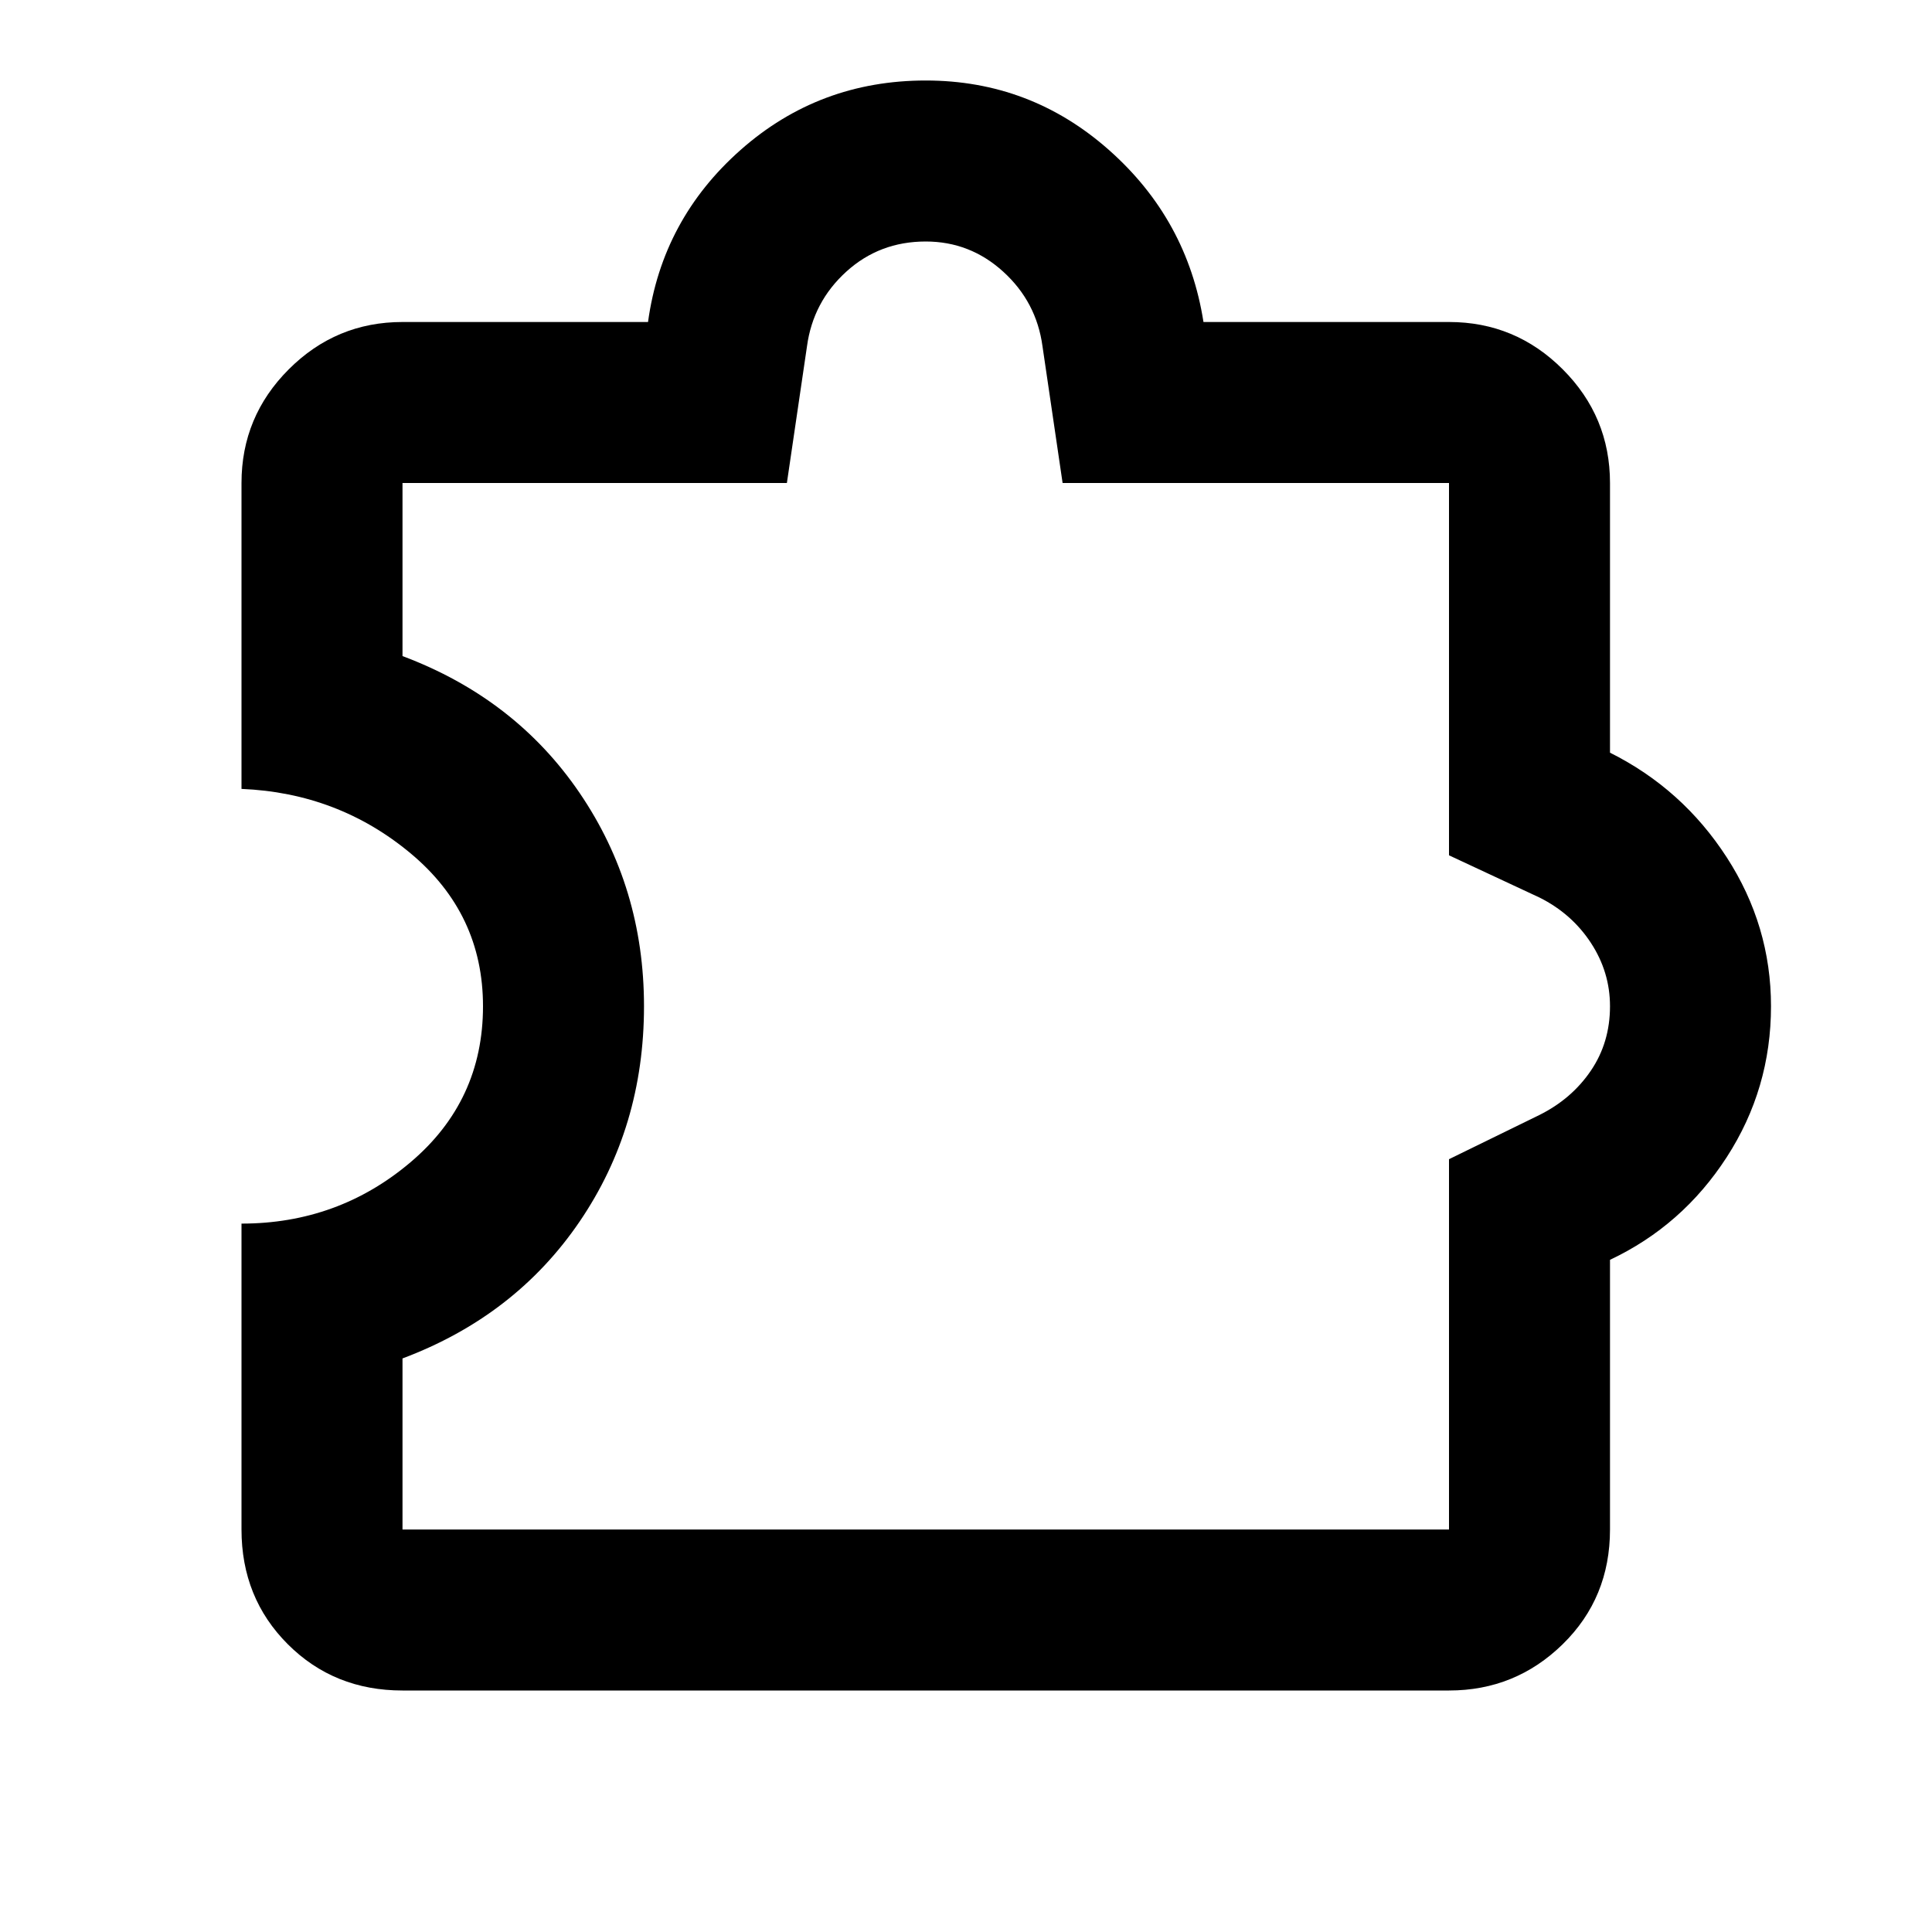
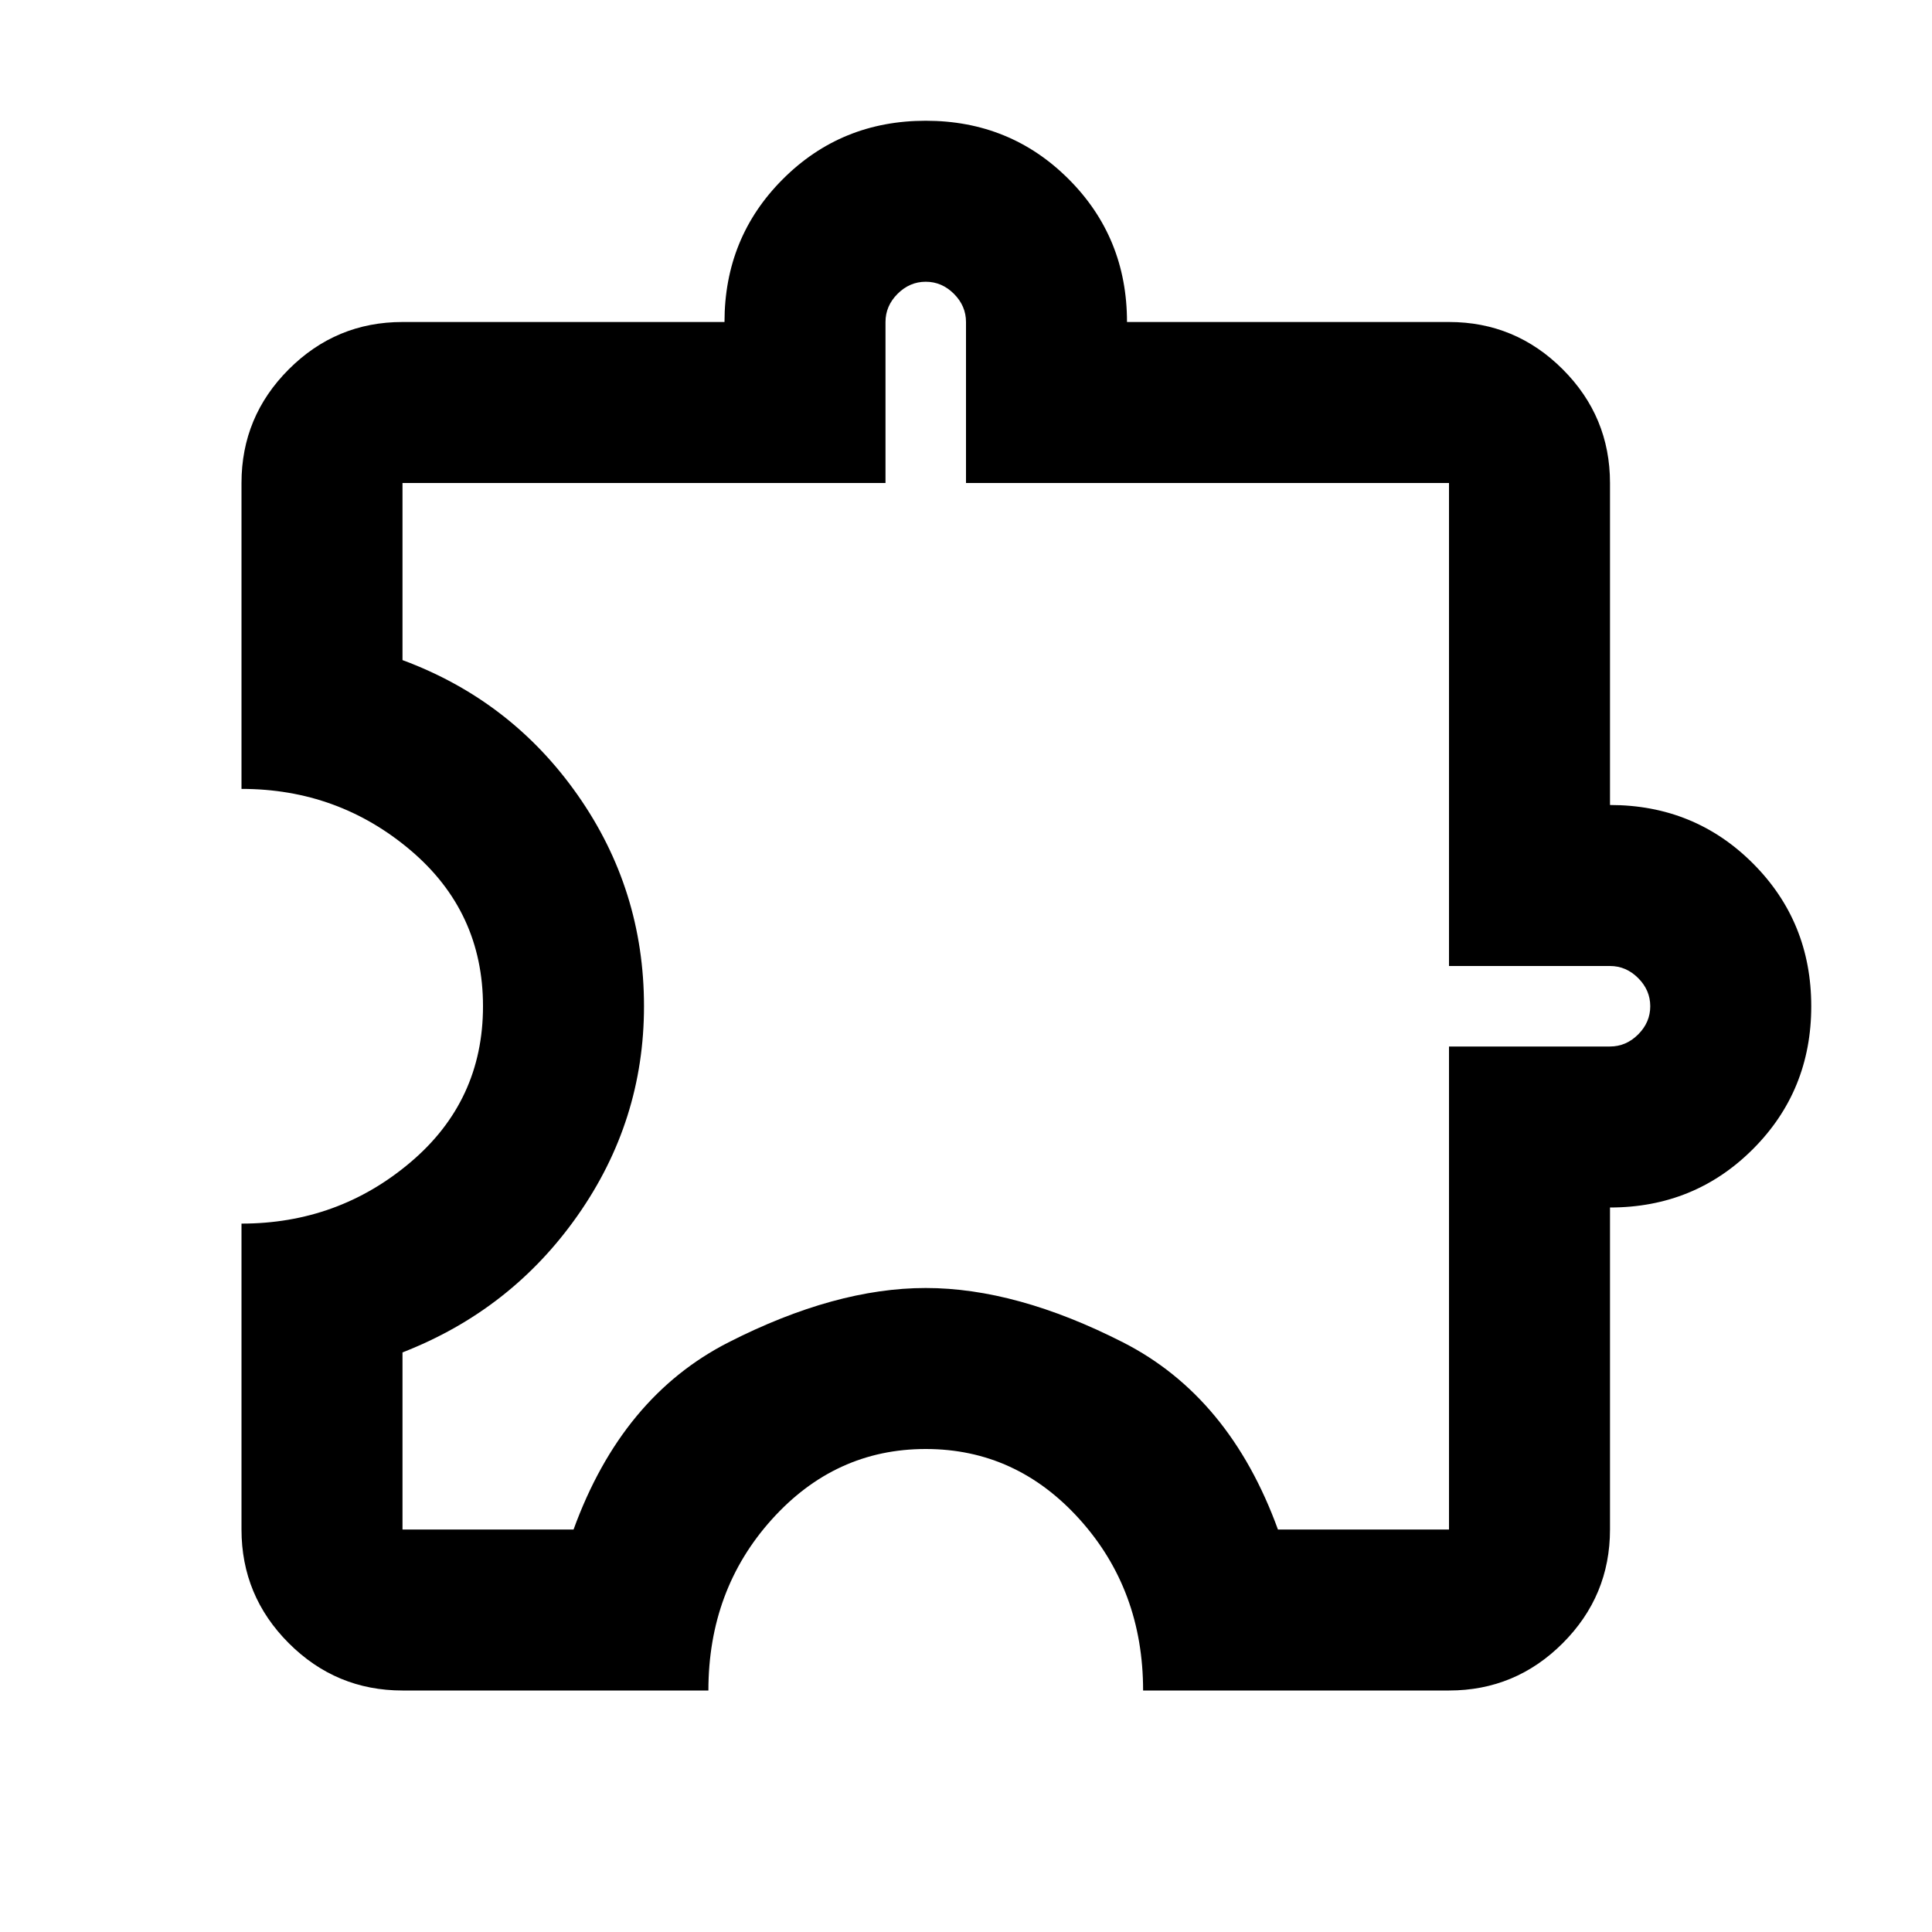
<svg xmlns="http://www.w3.org/2000/svg" height="24" viewBox="0 -960 960 960" width="24">
-   <path d="M200-200h520v-184l45-22q16-8 25.5-22t9.5-32q0-17-9.5-31.5T765-514l-45-21v-185H528l-10-68q-3-22-19.5-37T460-840q-23 0-39.5 15T401-788l-10 68H200v86q56 21 88 68t32 106q0 60-32 107t-88 68v85Zm0 80q-34 0-57-23t-23-57v-152q48 0 84-30.5t36-77.5q0-46-36-76t-84-32v-152q0-33 23.5-56.5T200-800h122q7-51 46-85.5t92-34.5q52 0 91 34.5t47 85.5h122q33 0 56.5 23.5T800-720v134q36 18 58 52t22 74q0 41-22 75t-58 51v134q0 34-23.5 57T720-120H200Zm300-340Z" />
+   <path d="M352-120H200q-33 0-56.5-23.5T120-200v-152q48 0 84-30.5t36-77.5q0-47-36-77.5T120-568v-152q0-33 23.5-56.5T200-800h160q0-42 29-71t71-29q42 0 71 29t29 71h160q33 0 56.5 23.5T800-720v160q42 0 71 29t29 71q0 42-29 71t-71 29v160q0 33-23.5 56.5T720-120H568q0-50-31.5-85T460-240q-45 0-76.5 35T352-120Zm-152-80h85q24-66 77-93t98-27q45 0 98 27t77 93h85v-240h80q8 0 14-6t6-14q0-8-6-14t-14-6h-80v-240H480v-80q0-8-6-14t-14-6q-8 0-14 6t-6 14v80H200v88q54 20 87 67t33 105q0 57-33 104t-87 68v88Zm260-260Z" />
</svg>
